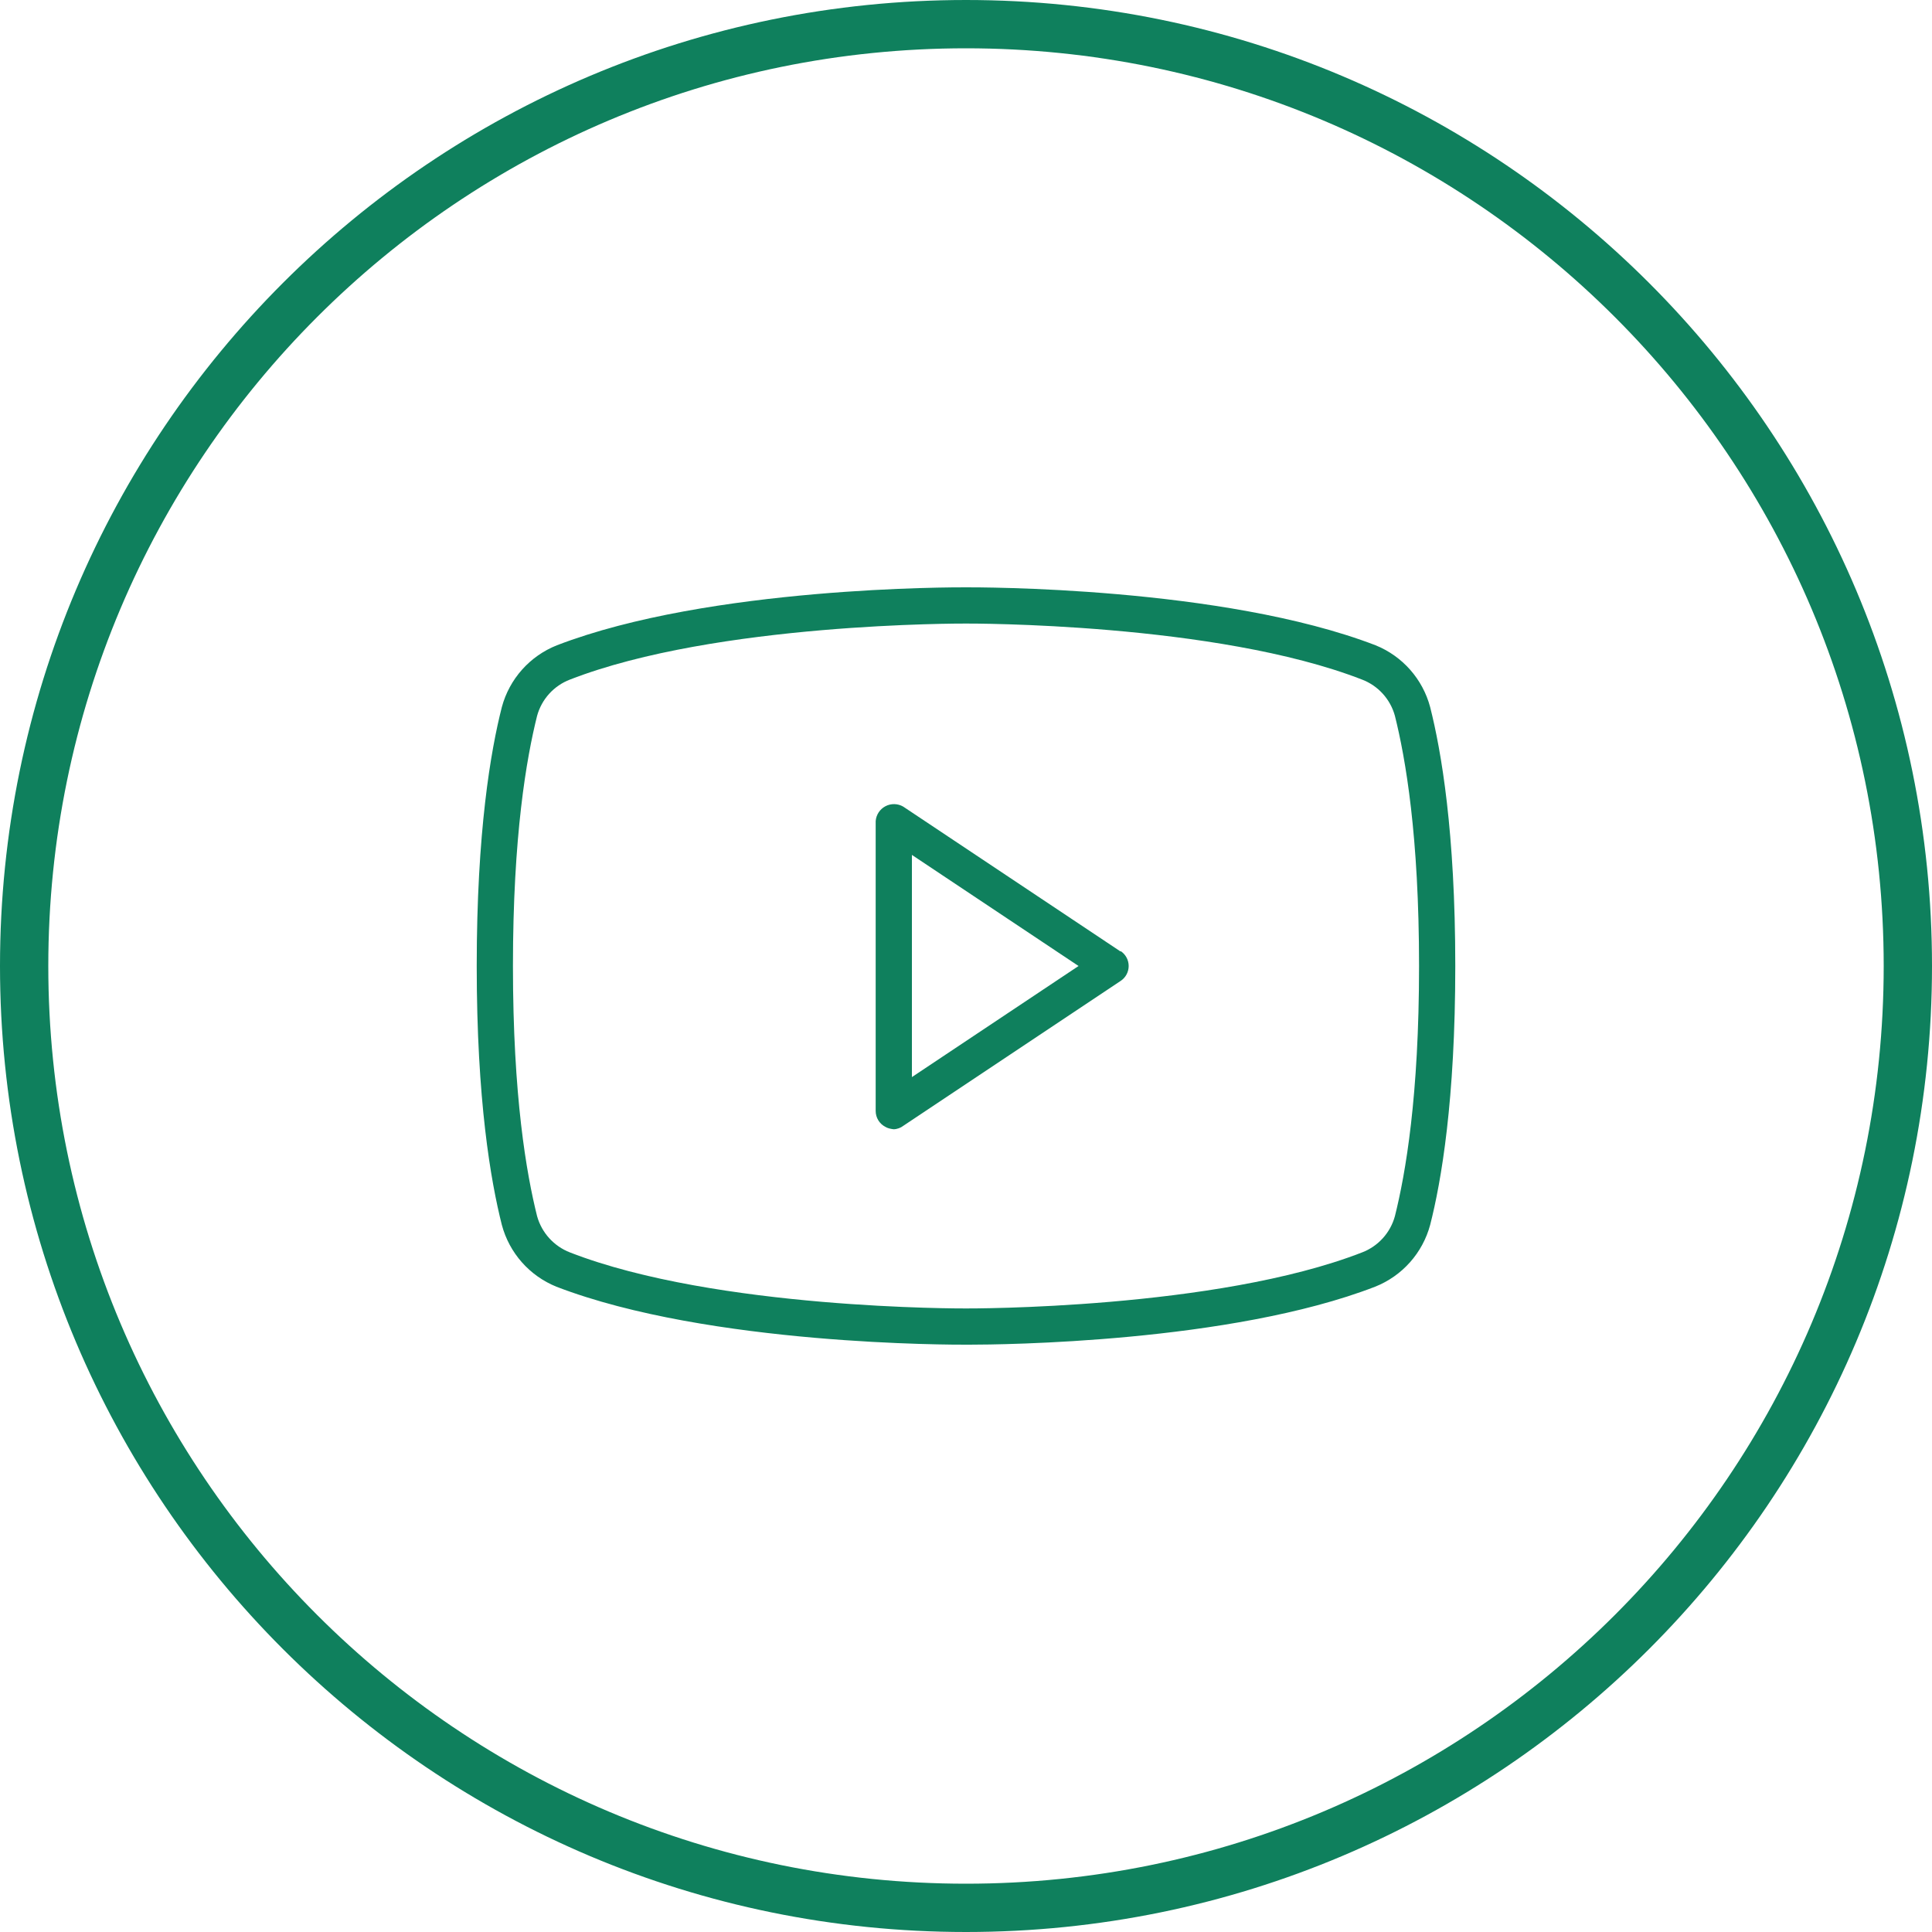
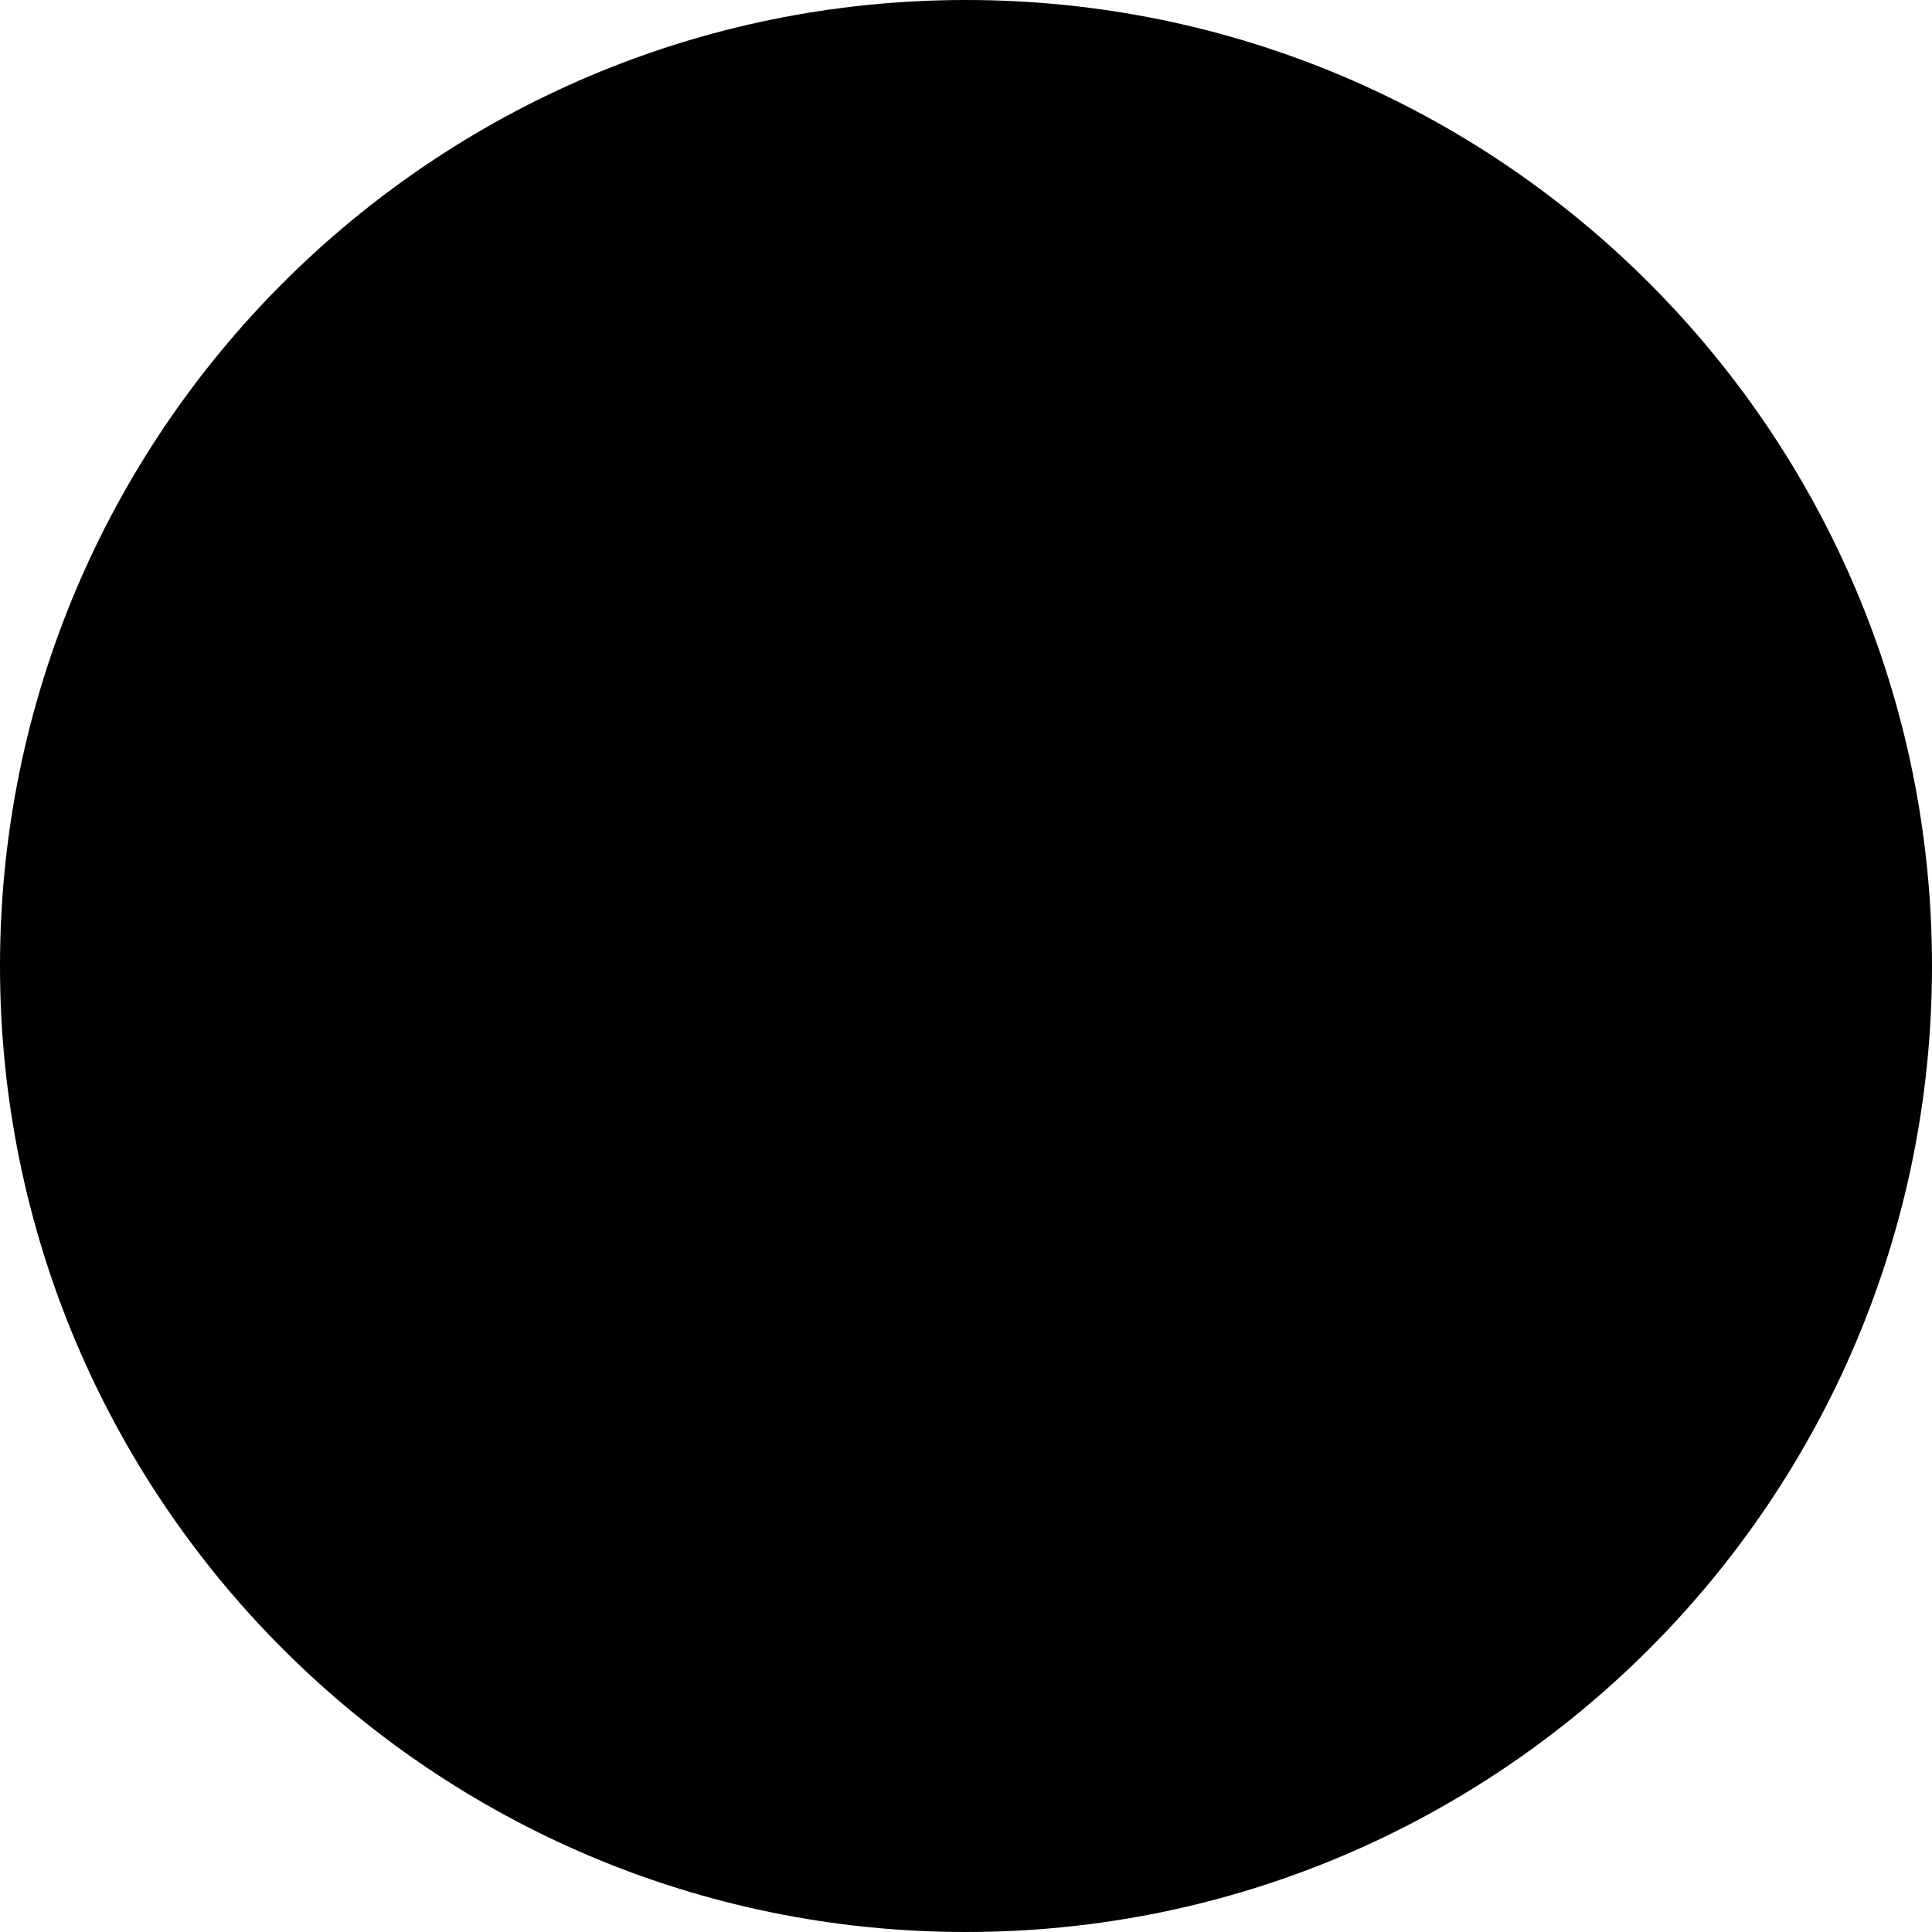
- <svg xmlns="http://www.w3.org/2000/svg" viewBox="0 0 40 40" fill="none">
-   <circle cx="20" cy="20" r="19.5" stroke="#0F805D" />
-   <path d="m23.2 19.7-4.5-3a.38.38 0 0 0-.57.3v6a.37.37 0 0 0 .2.33c.05.03.1.04.17.05.07 0 .15-.03.2-.07l4.5-3a.37.37 0 0 0 0-.62Zm-4.32 2.6v-4.6l3.45 2.3-3.45 2.3Zm10.73-7.66a1.91 1.91 0 0 0-1.13-1.28c-3.17-1.22-8.26-1.2-8.48-1.2-.22 0-5.3-.02-8.47 1.2a1.91 1.91 0 0 0-1.14 1.28c-.23.9-.52 2.58-.52 5.36 0 2.78.29 4.45.52 5.36a1.91 1.91 0 0 0 1.13 1.28c3.17 1.22 8.26 1.2 8.48 1.2h.07c.64 0 5.4-.04 8.4-1.2a1.91 1.91 0 0 0 1.14-1.28c.23-.9.52-2.58.52-5.36 0-2.78-.29-4.45-.52-5.36Zm-.73 10.54a1.12 1.12 0 0 1-.68.75c-3.03 1.18-8.14 1.16-8.2 1.16-.06 0-5.17.02-8.2-1.16a1.13 1.13 0 0 1-.68-.75c-.22-.88-.5-2.48-.5-5.18 0-2.7.28-4.3.5-5.18a1.12 1.12 0 0 1 .68-.75c3.03-1.18 8.14-1.16 8.2-1.16.06 0 5.17-.02 8.2 1.16a1.12 1.12 0 0 1 .68.75c.22.88.5 2.48.5 5.18 0 2.7-.28 4.3-.5 5.18Z" fill="#0F805D" />
+ <svg xmlns="http://www.w3.org/2000/svg" width="40" height="40" viewBox="0 0 40 40">
+   <circle cx="20" cy="20" r="19.5" stroke="currentColor" />
+   <path d="m23.2 19.7-4.5-3a.38.38 0 0 0-.57.3v6a.37.37 0 0 0 .2.33c.05.03.1.04.17.05.07 0 .15-.03.2-.07l4.5-3a.37.37 0 0 0 0-.62Zm-4.32 2.6v-4.6l3.45 2.3-3.45 2.3Zm10.73-7.66a1.91 1.91 0 0 0-1.13-1.28c-3.17-1.22-8.26-1.2-8.48-1.2-.22 0-5.3-.02-8.47 1.2a1.91 1.91 0 0 0-1.14 1.28c-.23.9-.52 2.58-.52 5.36 0 2.78.29 4.45.52 5.36a1.91 1.91 0 0 0 1.13 1.28c3.17 1.22 8.26 1.2 8.48 1.2h.07c.64 0 5.4-.04 8.4-1.2a1.91 1.91 0 0 0 1.14-1.28c.23-.9.52-2.58.52-5.36 0-2.78-.29-4.45-.52-5.36Zm-.73 10.54a1.12 1.12 0 0 1-.68.75c-3.03 1.18-8.14 1.16-8.2 1.16-.06 0-5.17.02-8.2-1.16a1.13 1.13 0 0 1-.68-.75c-.22-.88-.5-2.48-.5-5.18 0-2.7.28-4.3.5-5.18a1.12 1.12 0 0 1 .68-.75c3.03-1.18 8.14-1.16 8.2-1.16.06 0 5.17-.02 8.2 1.16a1.12 1.12 0 0 1 .68.75c.22.88.5 2.48.5 5.18 0 2.7-.28 4.3-.5 5.18Z" fill="currentColor" />
</svg>
